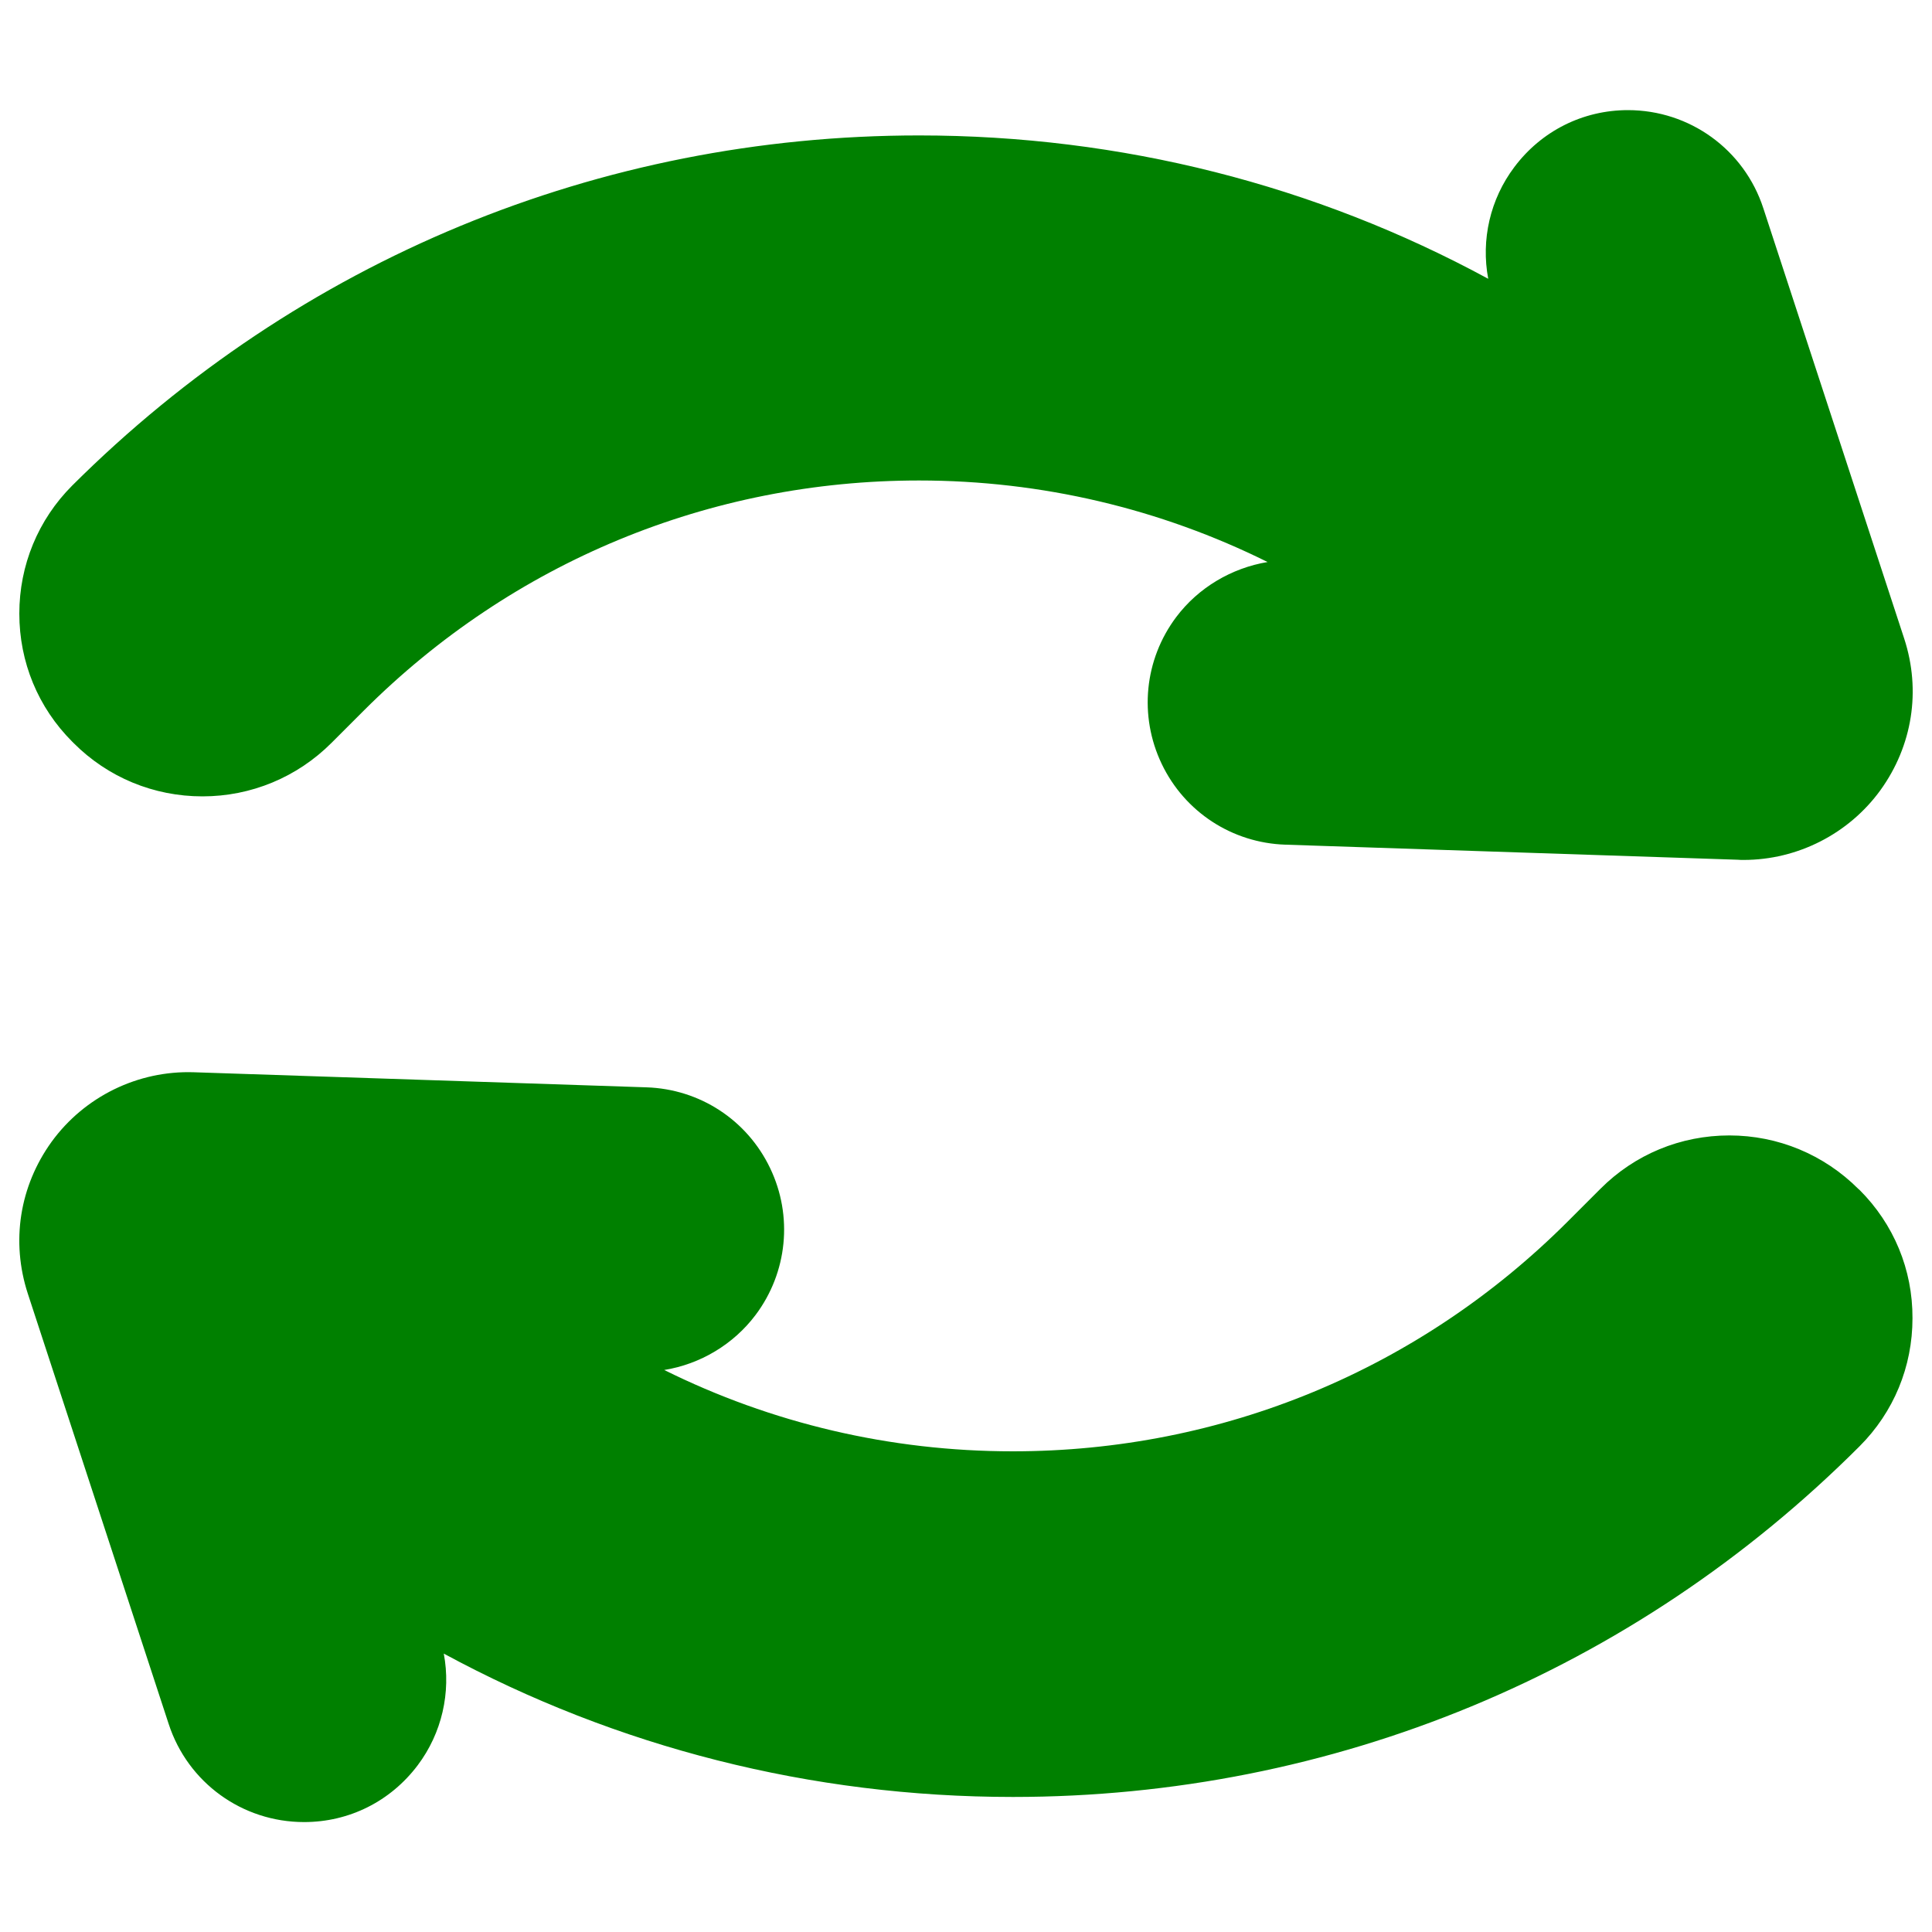
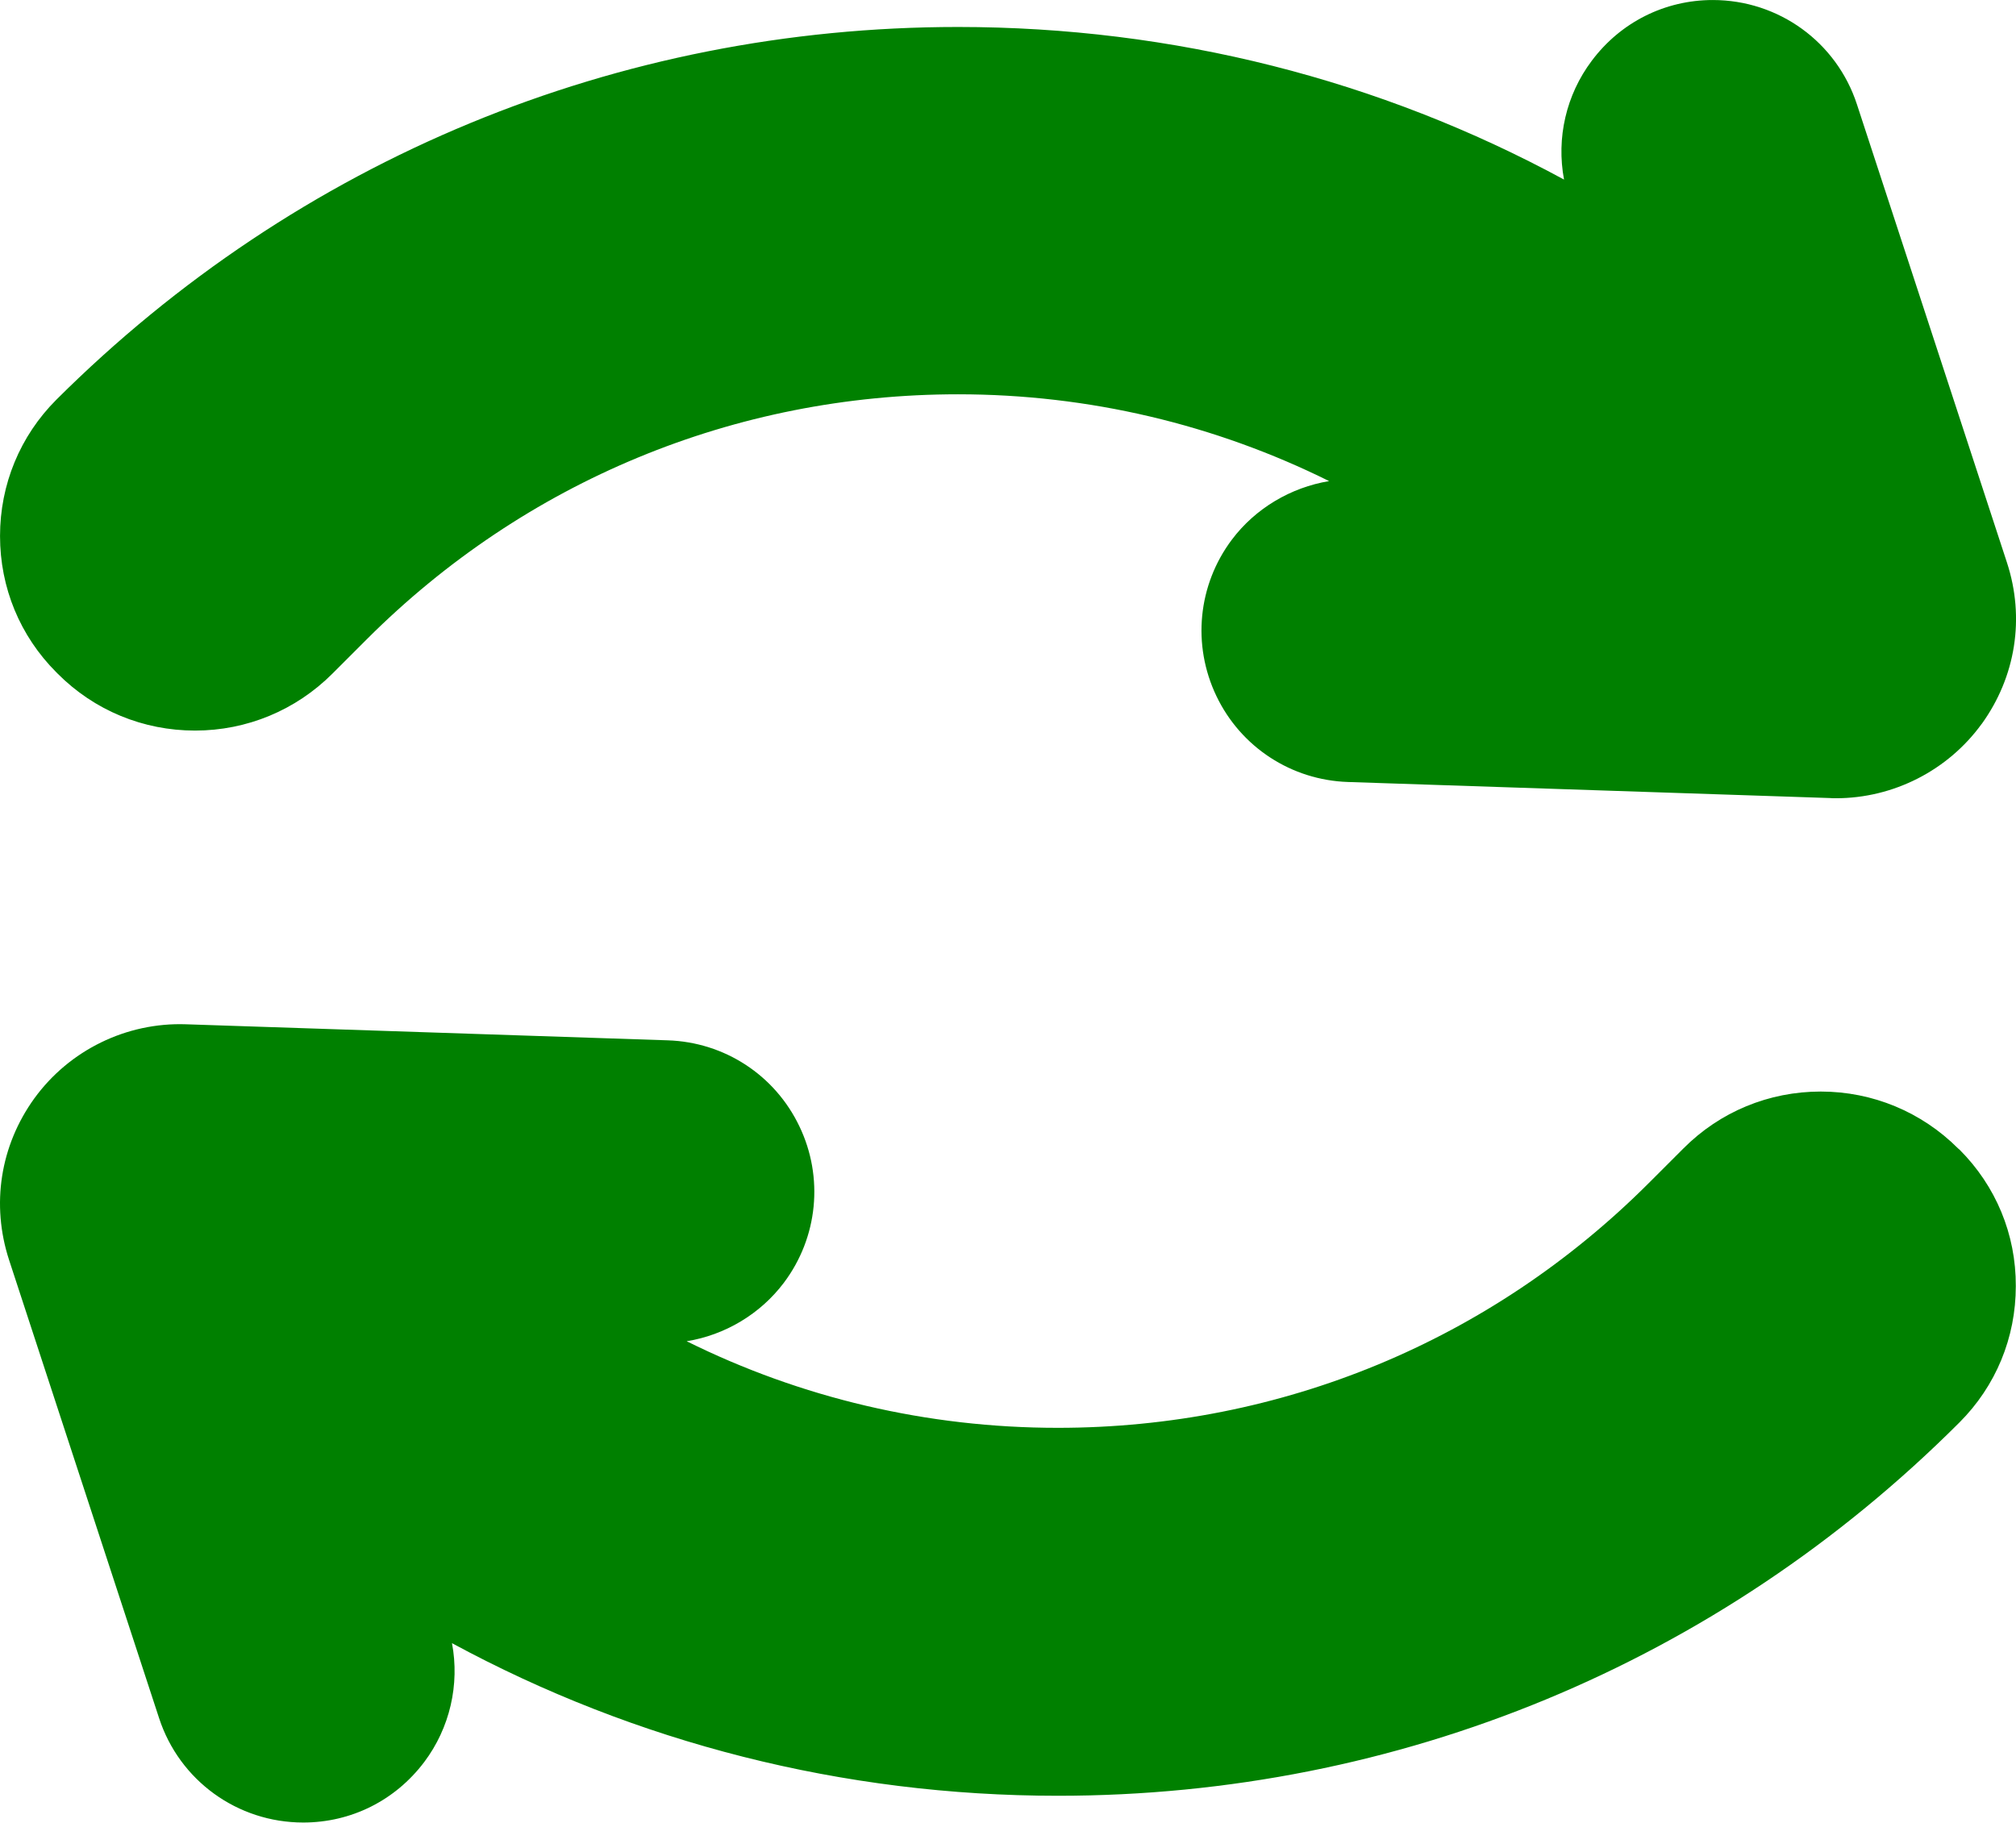
- <svg xmlns="http://www.w3.org/2000/svg" version="1.1" x="0px" y="0px" viewBox="0 0 1000 1000" enable-background="new 0 0 1000 1000" xml:space="preserve" id="svg38">
+ <svg xmlns="http://www.w3.org/2000/svg" version="1.1" x="0px" y="0px" viewBox="0 0 100 90.416" enable-background="new 0 0 1000 1000" xml:space="preserve" id="svg38" width="100" height="90.416">
  <defs id="defs42" />
-   <g id="g36">
-     <path d="M973.3,409c-16.4,22.6-42.9,36.1-70.8,36.1c0,0,0,0,0,0c-1,0-2,0-3-0.1l-234.2-7.8c-27.5-0.9-52.1-16.9-64-41.8c-11.9-24.9-9-54,7.5-76c11.5-15.3,28.7-25.4,47.3-28.5c-55.4-27.5-116.8-42.2-180.4-42.2c-108.5,0-210.5,42.3-287.3,119l-16.8,16.8c-17.8,17.8-41.6,27.7-66.8,27.7c-25.2,0-49-9.8-66.8-27.7l-0.6-0.6c-17.7-17.7-27.4-41.2-27.4-66.3c0-25,9.7-48.6,27.4-66.3C154.6,134.5,310.2,70.1,475.7,70.1c104.6,0,205.2,25.7,294.6,74.2c-3.8-20.2,1-41.2,13.5-57.8c14-18.7,35.5-29.5,58.8-29.5c32,0,60.2,20.4,70.1,50.8l72.9,222.7C994.4,357.4,989.9,386,973.3,409z M962.5,615.9l-0.6-0.5c-17.8-17.8-41.6-27.7-66.8-27.7c-25.2,0-49,9.8-66.8,27.7l-16.8,16.8c-76.7,76.7-178.7,119-287.3,119c-63.6,0-125-14.6-180.4-42.1c18.6-3,35.8-13.2,47.3-28.5c16.5-22,19.4-51.2,7.5-76c-11.9-24.9-36.4-40.9-64-41.8l-234.2-7.8C71.4,554,43.7,567.6,26.7,591c-16.6,23-21.1,51.6-12.3,78.6l72.9,222.7c9.9,30.4,38.1,50.8,70.1,50.8c23.3,0,44.7-10.7,58.8-29.4c12.5-16.6,17.3-37.7,13.5-57.8c89.4,48.4,190,74.2,294.6,74.2c165.5,0,321.2-64.5,438.2-181.5c17.7-17.7,27.4-41.2,27.4-66.3C990,657.1,980.2,633.6,962.5,615.9z" id="path4" style="fill:#008000" />
+   <g id="g36" transform="translate(-9.98865,-852.6838)">
+     <path d="m 108.283,888.601 c -1.673,2.306 -4.377,3.684 -7.224,3.684 0,0 0,0 0,0 -0.102,0 -0.204,0 -0.306,-0.01 l -23.897,-0.796 c -2.806,-0.092 -5.316,-1.724 -6.53,-4.265 -1.214,-2.541 -0.918,-5.51 0.765,-7.755 1.173,-1.561 2.929,-2.592 4.826,-2.908 -5.653,-2.806 -11.918,-4.306 -18.408,-4.306 -11.071,0 -21.479,4.316 -29.316,12.143 l -1.714,1.714 c -1.816,1.816 -4.245,2.826 -6.816,2.826 -2.571,0 -5,-1 -6.816,-2.826 l -0.061,-0.061 c -1.806,-1.806 -2.796,-4.204 -2.796,-6.765 0,-2.551 0.99,-4.959 2.796,-6.765 11.959,-11.918 27.836,-18.489 44.723,-18.489 10.673,0 20.938,2.622 30.061,7.571 -0.388,-2.061 0.102,-4.204 1.378,-5.898 1.429,-1.908 3.622,-3.01 6,-3.01 3.265,0 6.143,2.082 7.153,5.184 l 7.439,22.724 c 0.898,2.745 0.439,5.663 -1.255,8.01 z m -1.102,21.112 -0.061,-0.051 c -1.816,-1.816 -4.245,-2.826 -6.816,-2.826 -2.571,0 -5,1 -6.816,2.826 l -1.714,1.714 c -7.826,7.826 -18.234,12.143 -29.316,12.143 -6.49,0 -12.755,-1.49 -18.408,-4.296 1.898,-0.306 3.653,-1.347 4.826,-2.908 1.684,-2.245 1.98,-5.224 0.765,-7.755 -1.214,-2.541 -3.714,-4.173 -6.53,-4.265 l -23.897,-0.796 c -2.959,-0.102 -5.786,1.286 -7.52,3.673 -1.694,2.347 -2.153,5.265 -1.255,8.02 l 7.439,22.724 c 1.01,3.102 3.888,5.184 7.153,5.184 2.377,0 4.561,-1.092 6,-3 1.275,-1.694 1.765,-3.847 1.378,-5.898 9.122,4.939 19.387,7.571 30.061,7.571 16.887,0 32.775,-6.581 44.713,-18.52 1.806,-1.806 2.796,-4.204 2.796,-6.765 0.01,-2.571 -0.99,-4.969 -2.796,-6.775 z" id="path4" style="fill:#008000;stroke-width:0.102" />
    <g id="g6" />
    <g id="g8" />
    <g id="g10" />
    <g id="g12" />
    <g id="g14" />
    <g id="g16" />
    <g id="g18" />
    <g id="g20" />
    <g id="g22" />
    <g id="g24" />
    <g id="g26" />
    <g id="g28" />
    <g id="g30" />
    <g id="g32" />
    <g id="g34" />
  </g>
</svg>
